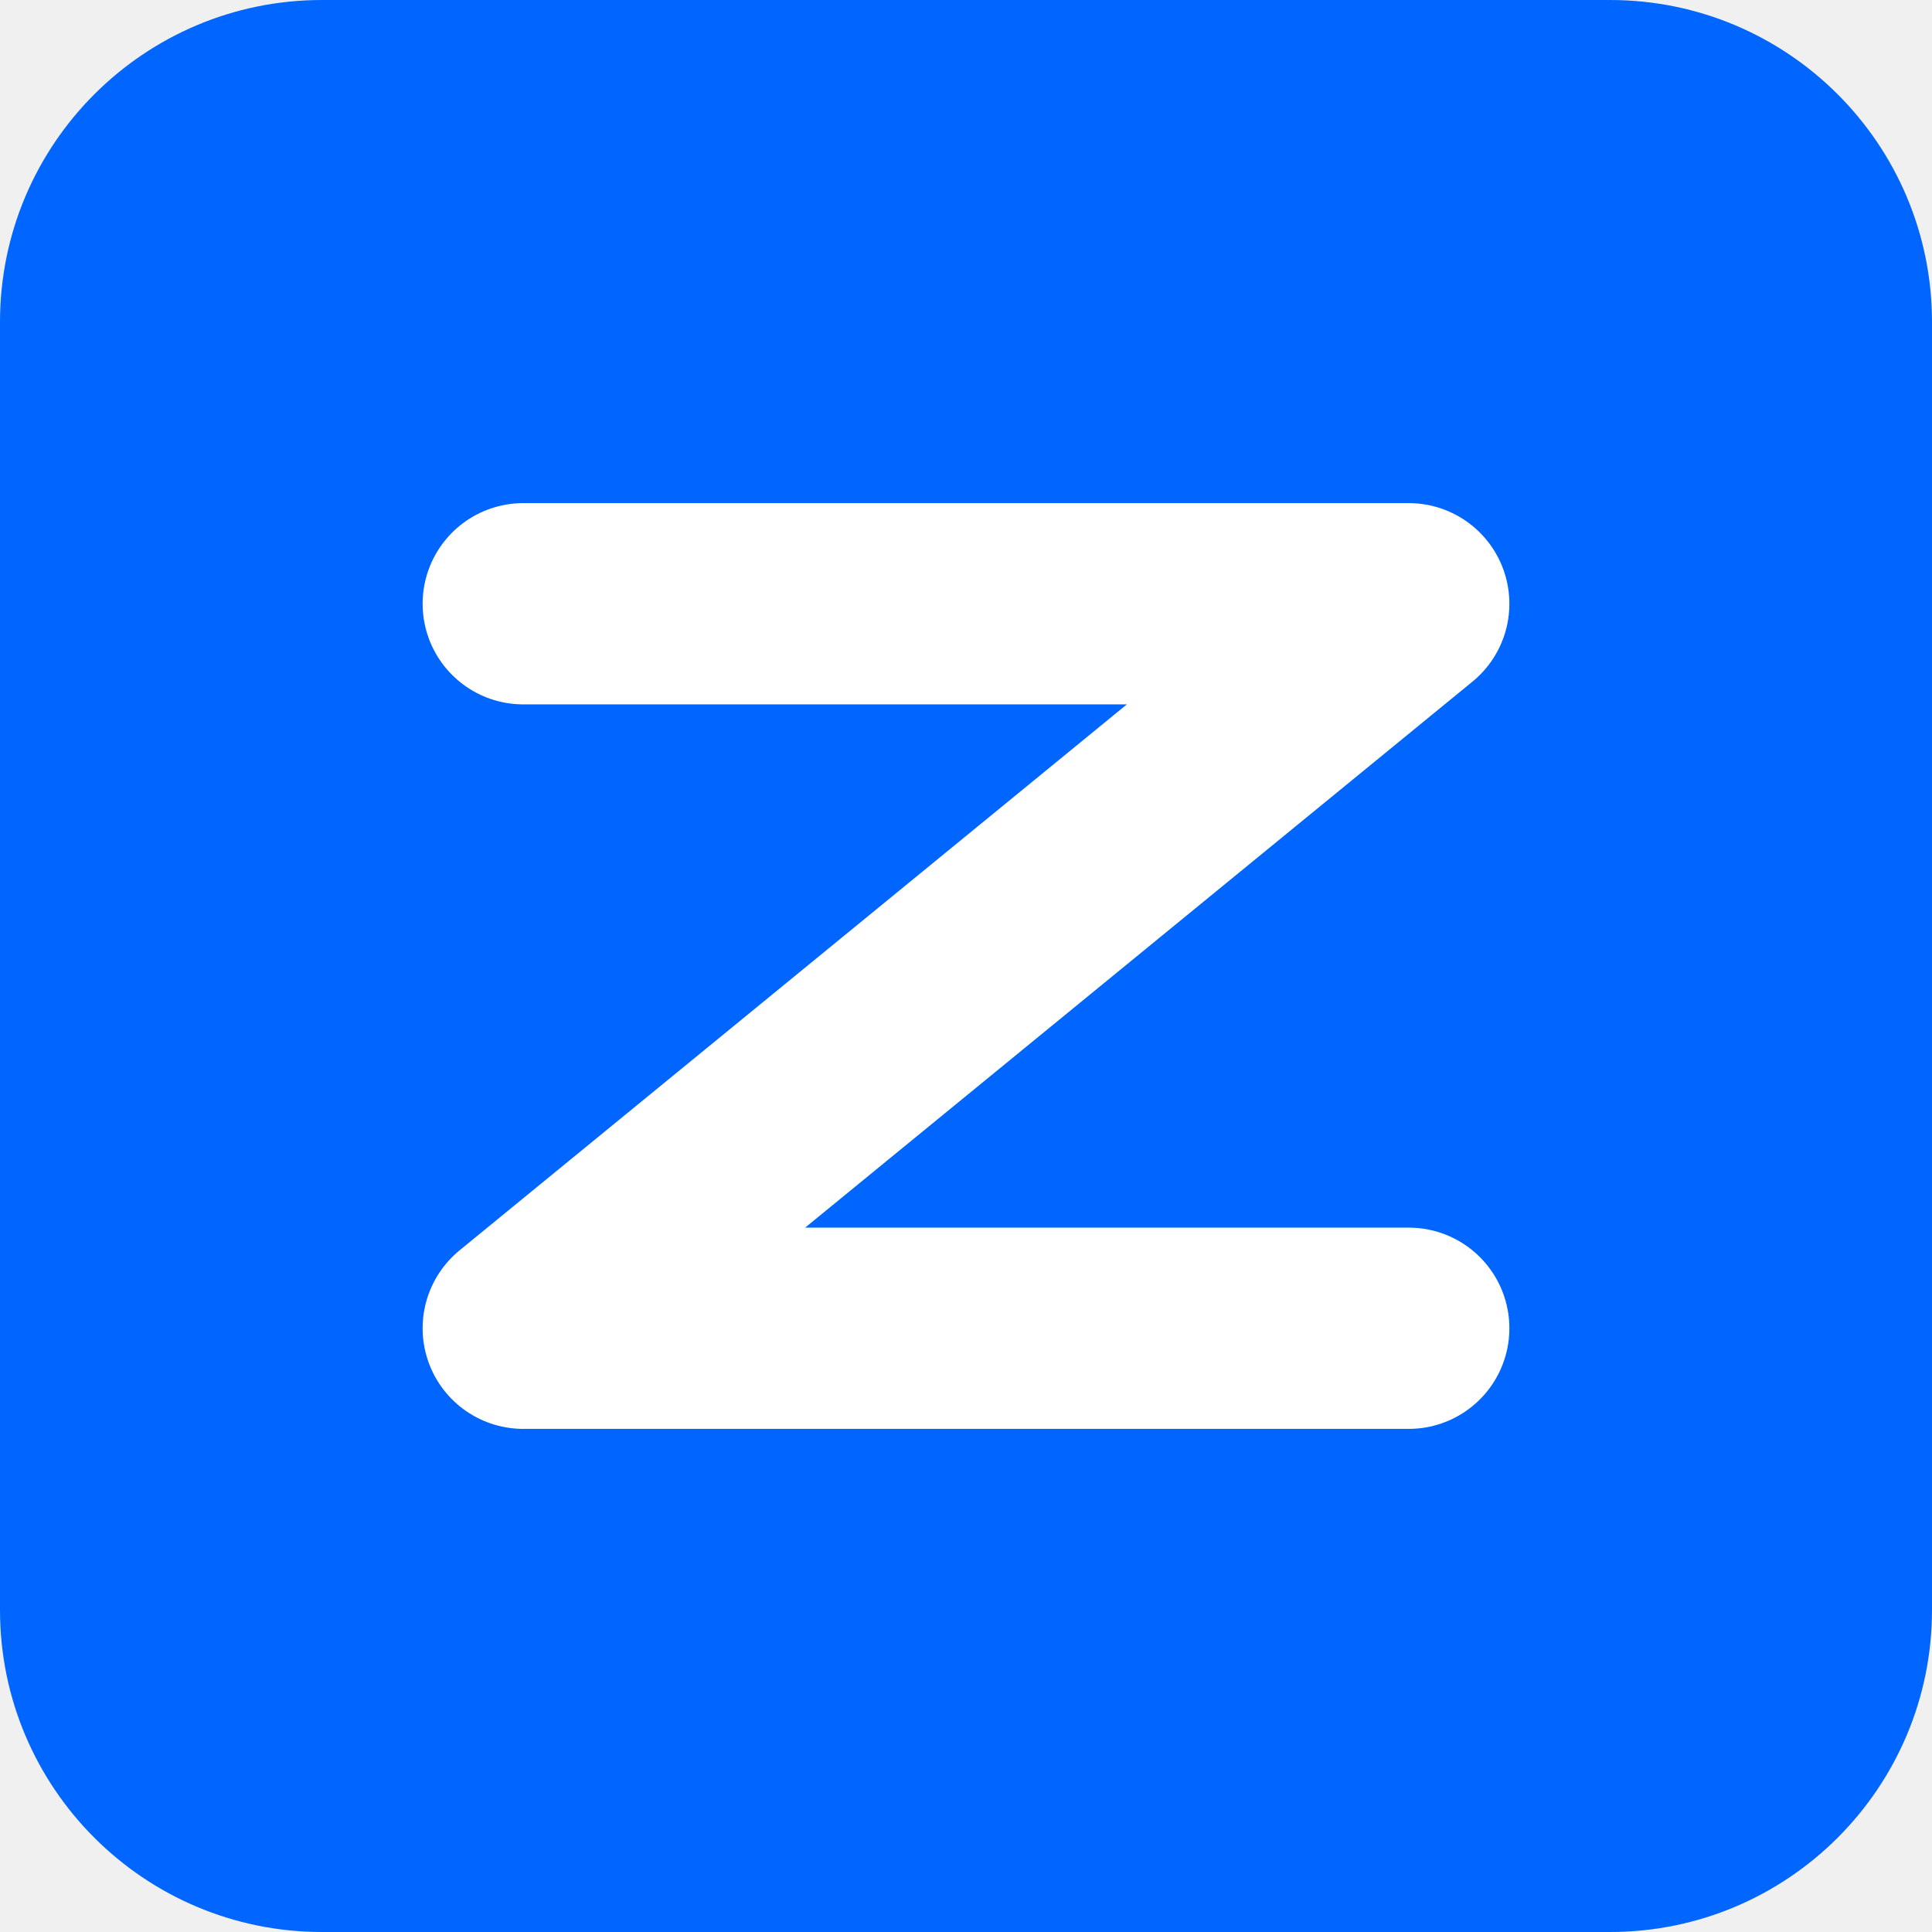
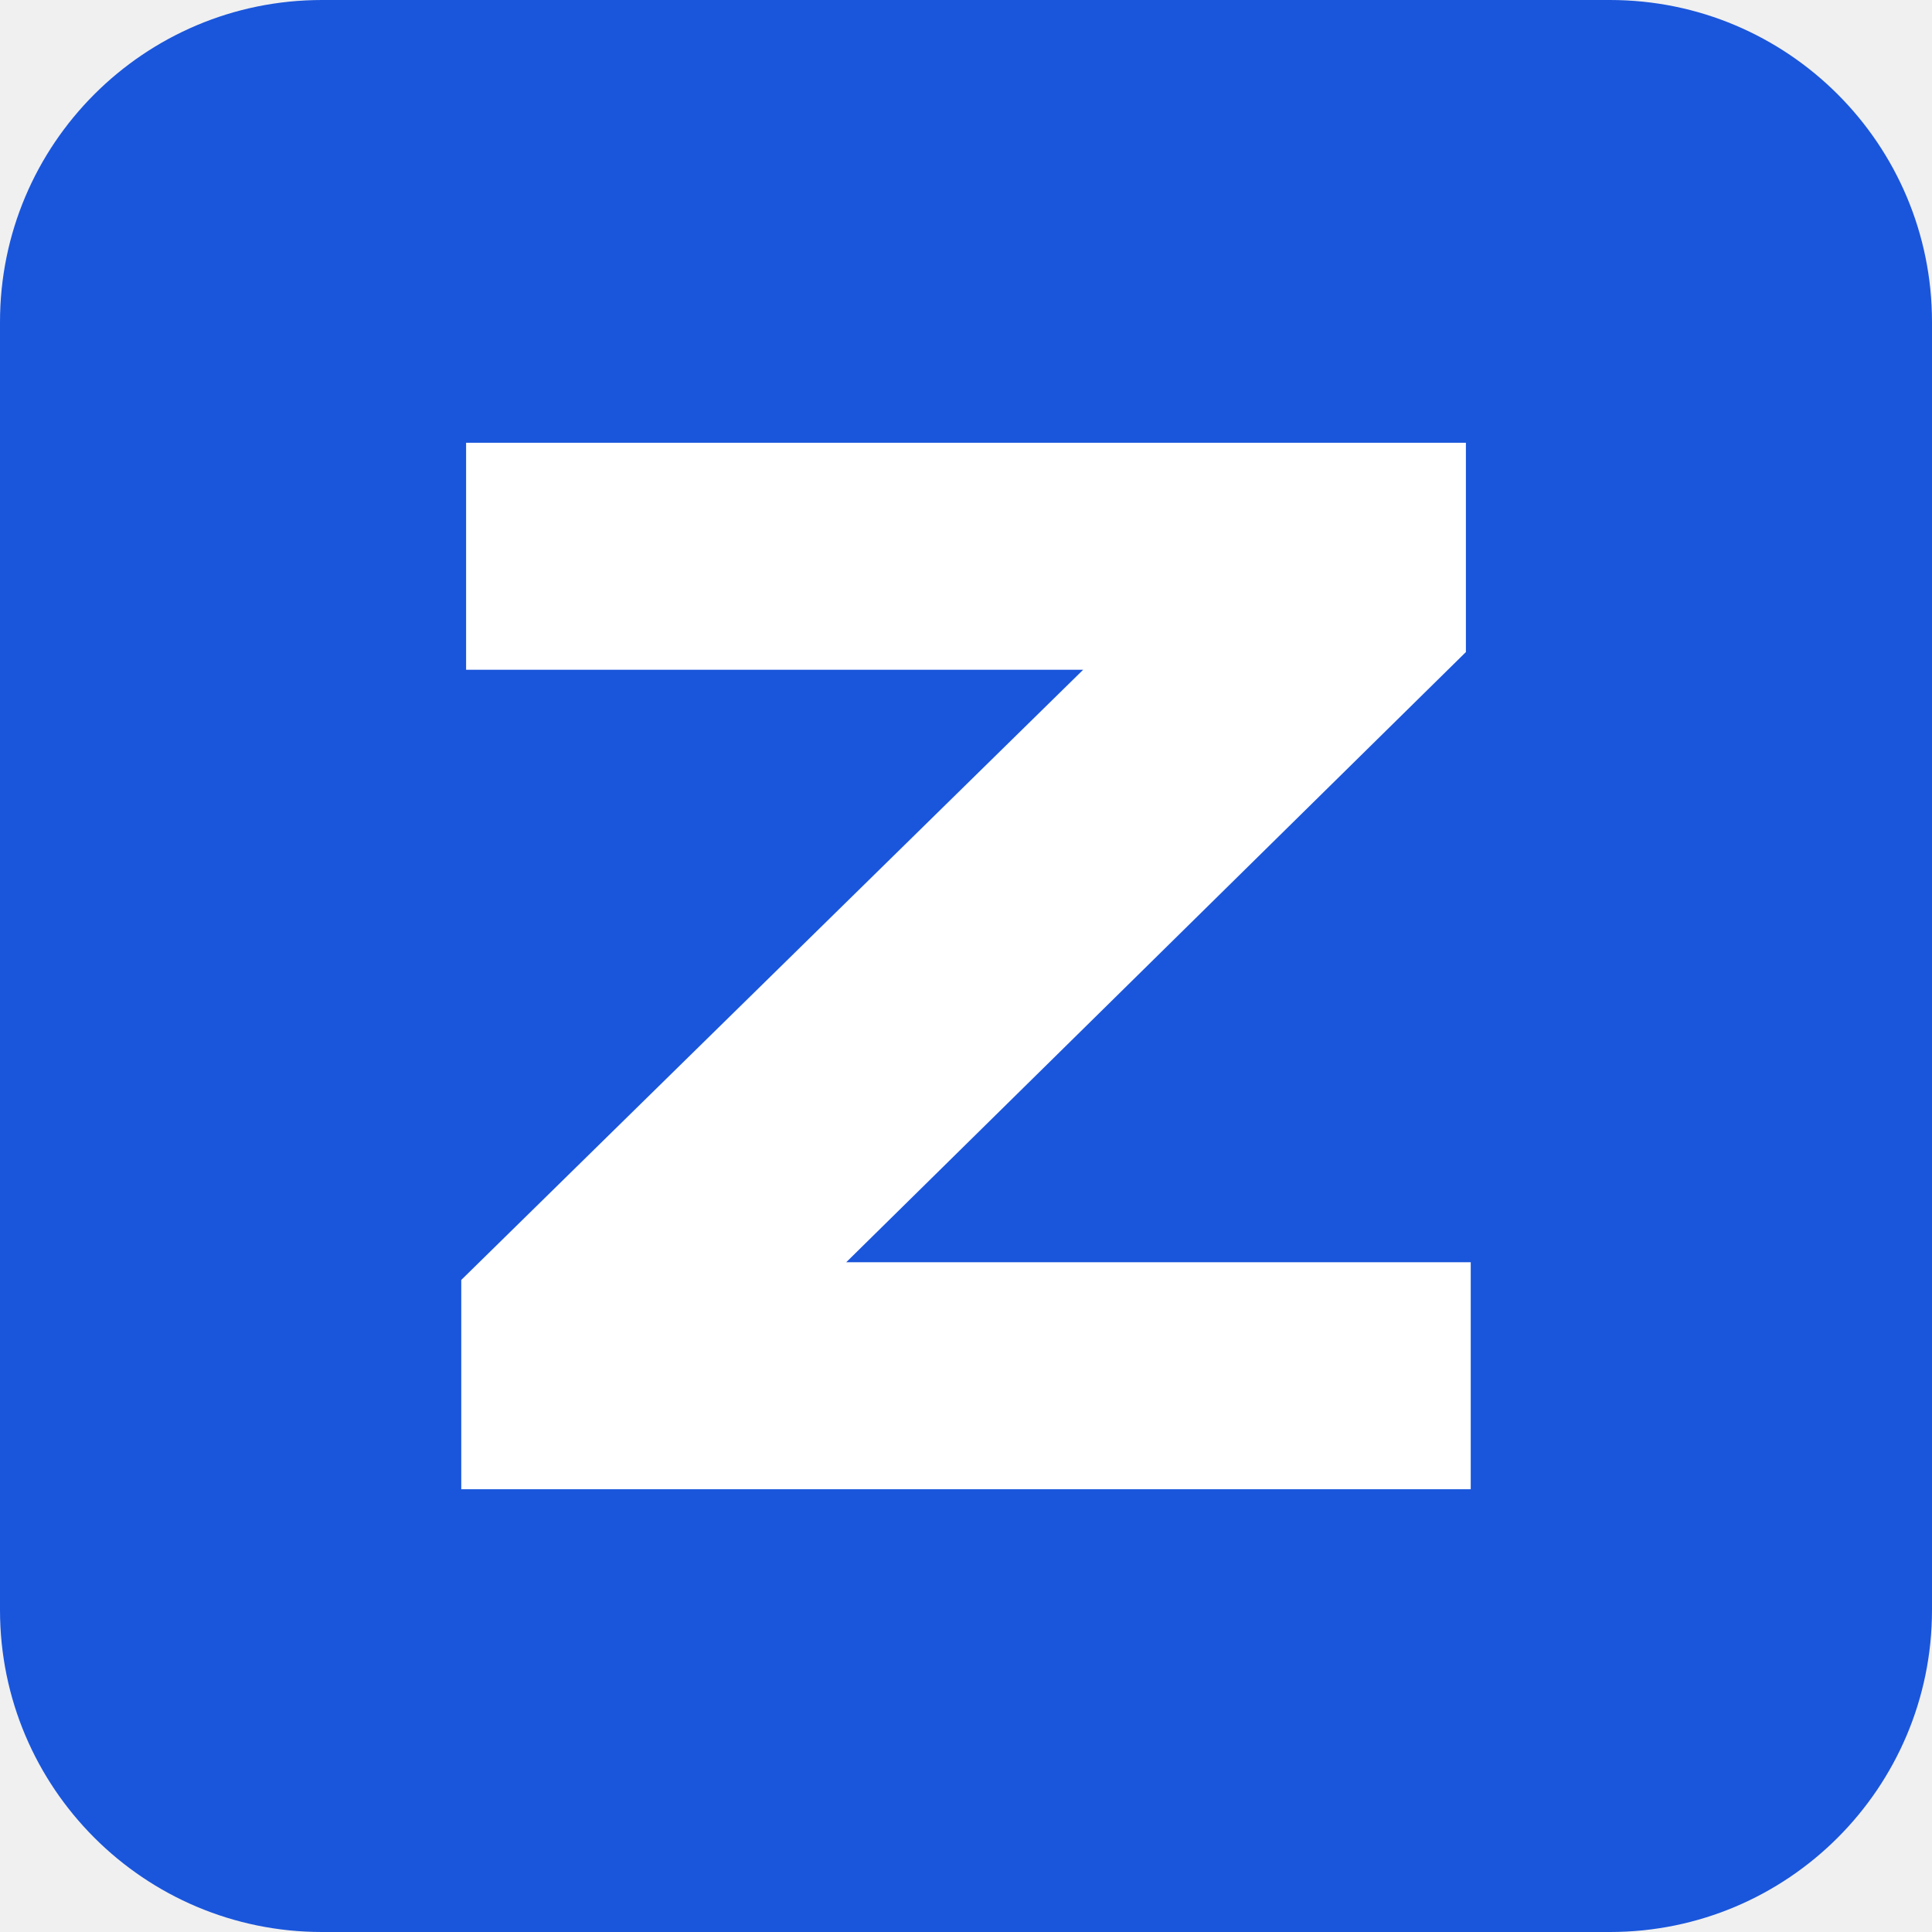
<svg xmlns="http://www.w3.org/2000/svg" width="24" height="24" viewBox="0 0 24 24" fill="none">
-   <rect width="24" height="24" rx="4" fill="#0066FF" />
-   <path d="M6.5 7.5L17.5 7.5L6.5 16.5L17.5 16.5" stroke="white" stroke-width="2.5" stroke-linecap="round" stroke-linejoin="round" />
+   <rect width="24" height="24" rx="4" fill="#1A56DB" />
+   <path d="M18.27 18.50L5.73 18.50L5.73 15.90L14.23 7.56L16.83 8.32L5.79 8.32L5.79 5.50L18.21 5.50L18.21 8.10L9.72 16.46L7.48 15.68L18.27 15.68L18.27 18.50Z" fill="white" />
</svg>
